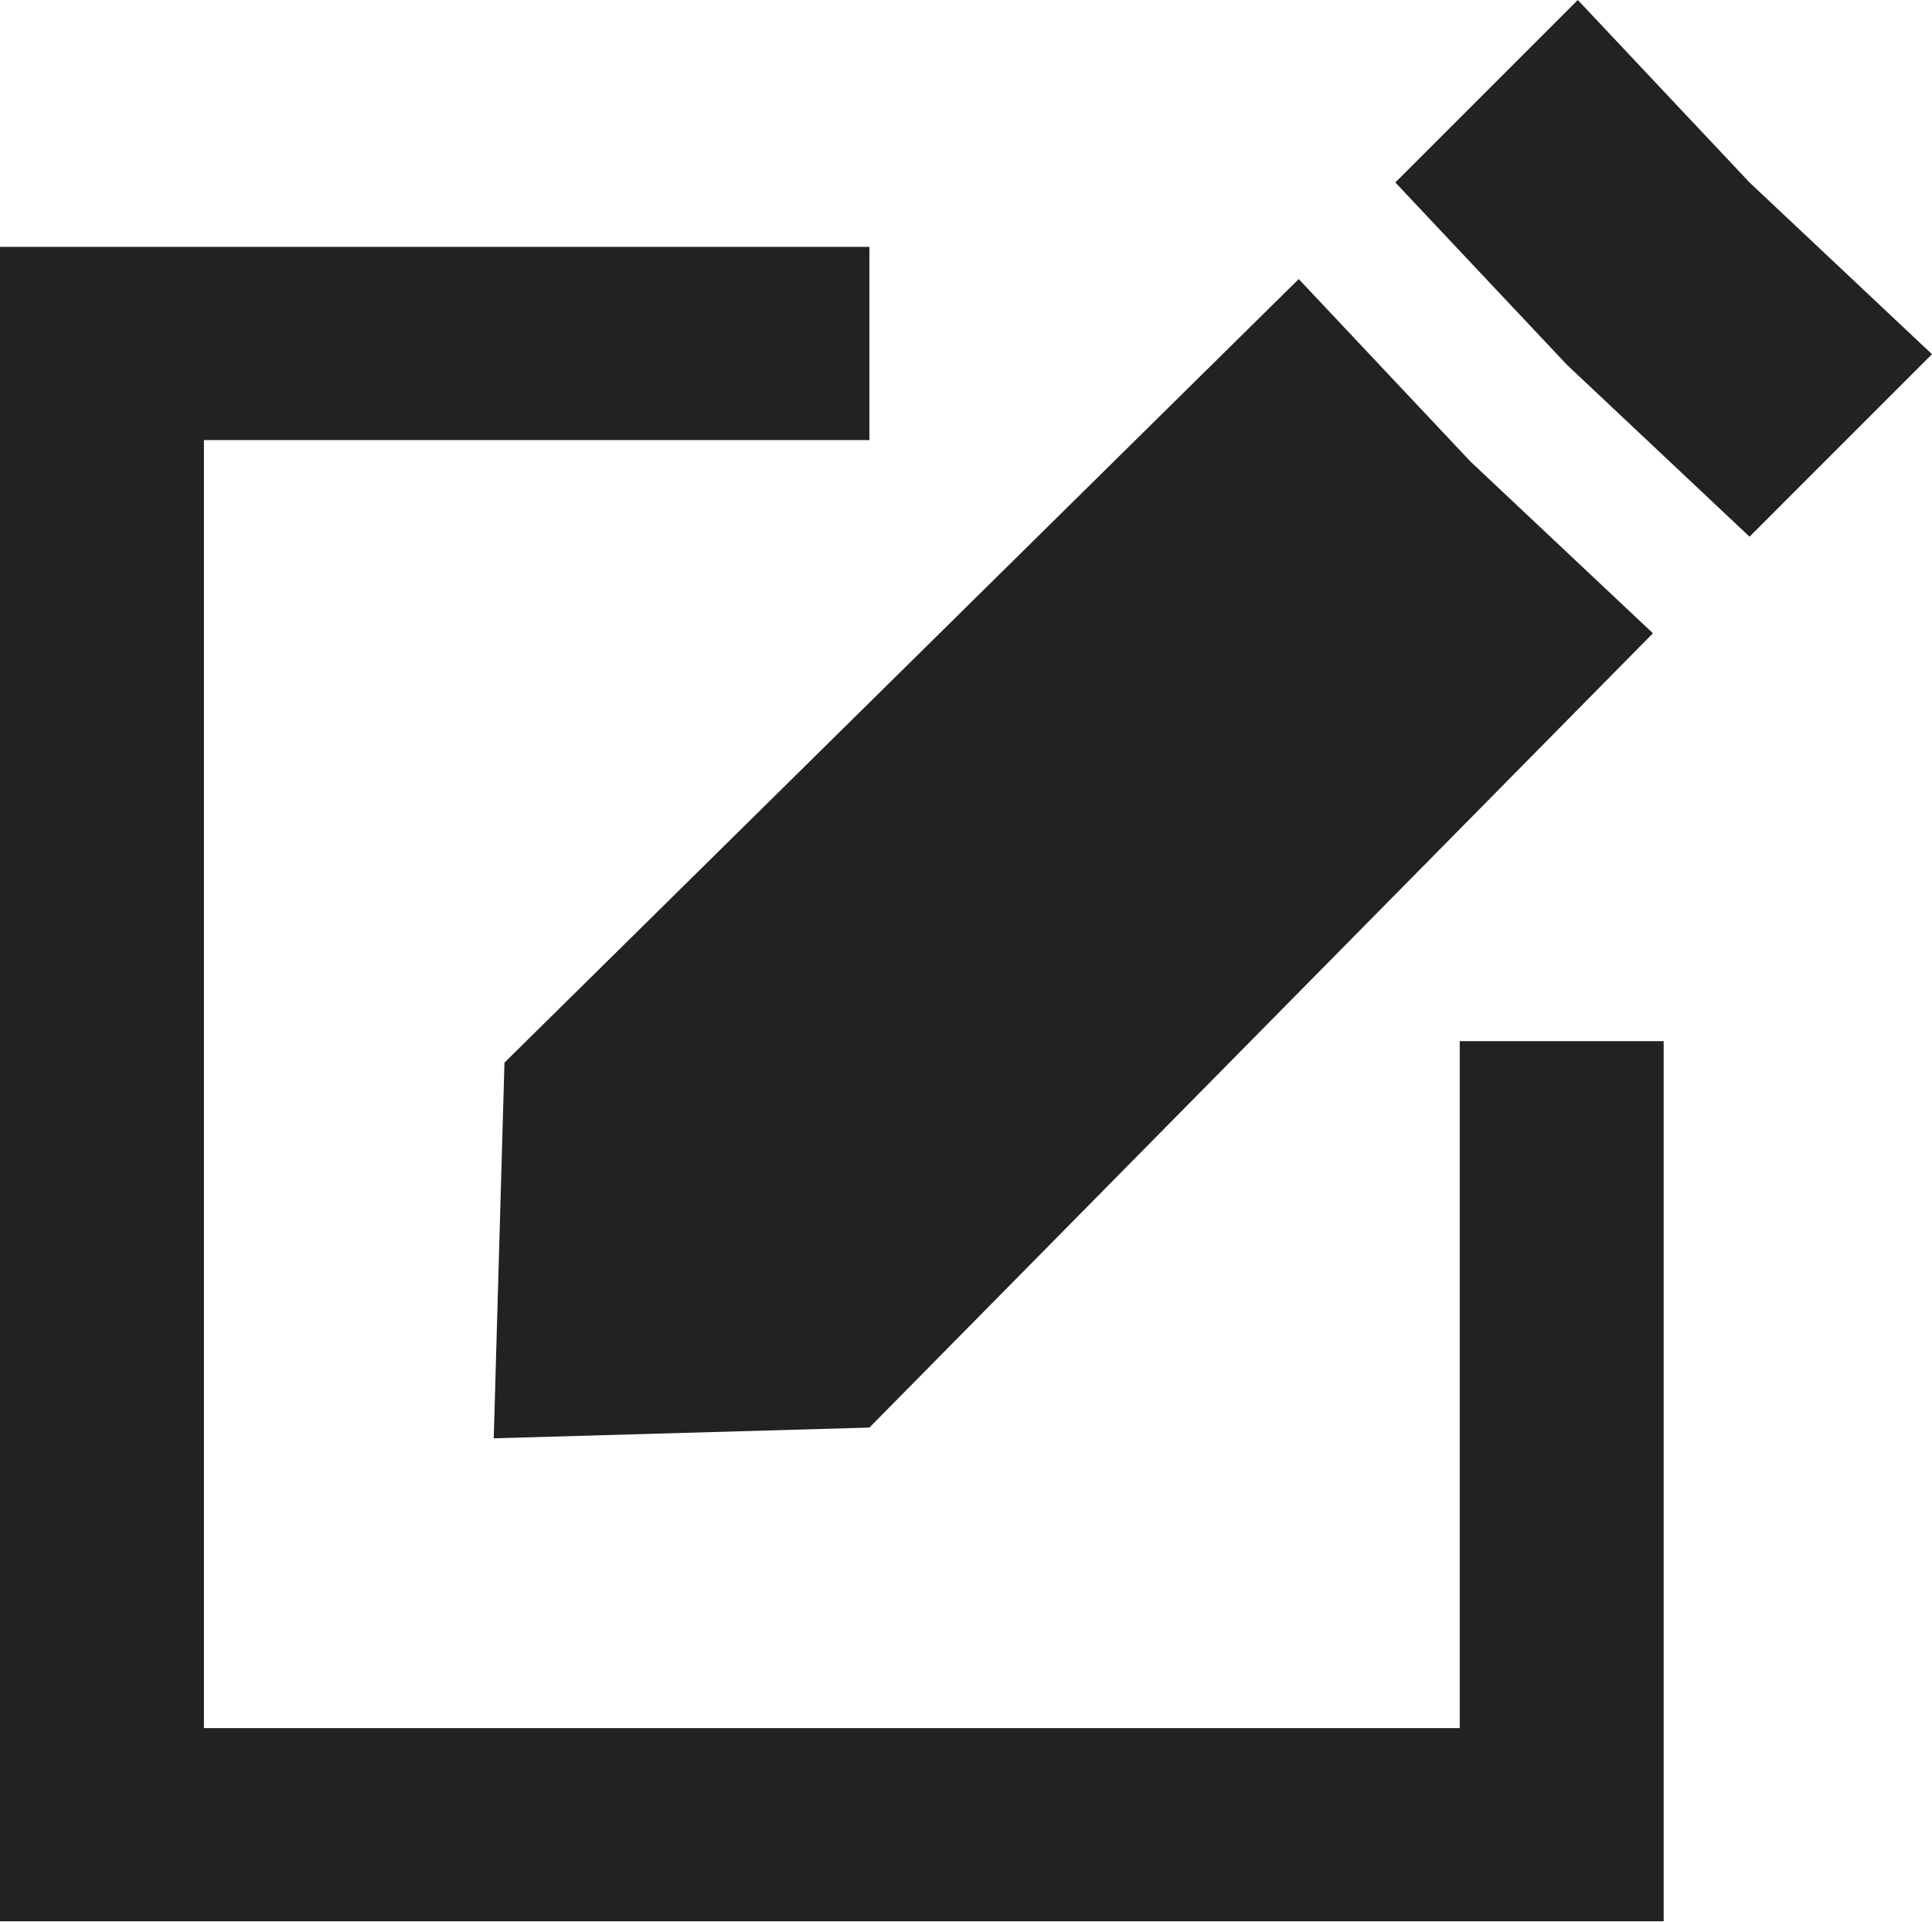
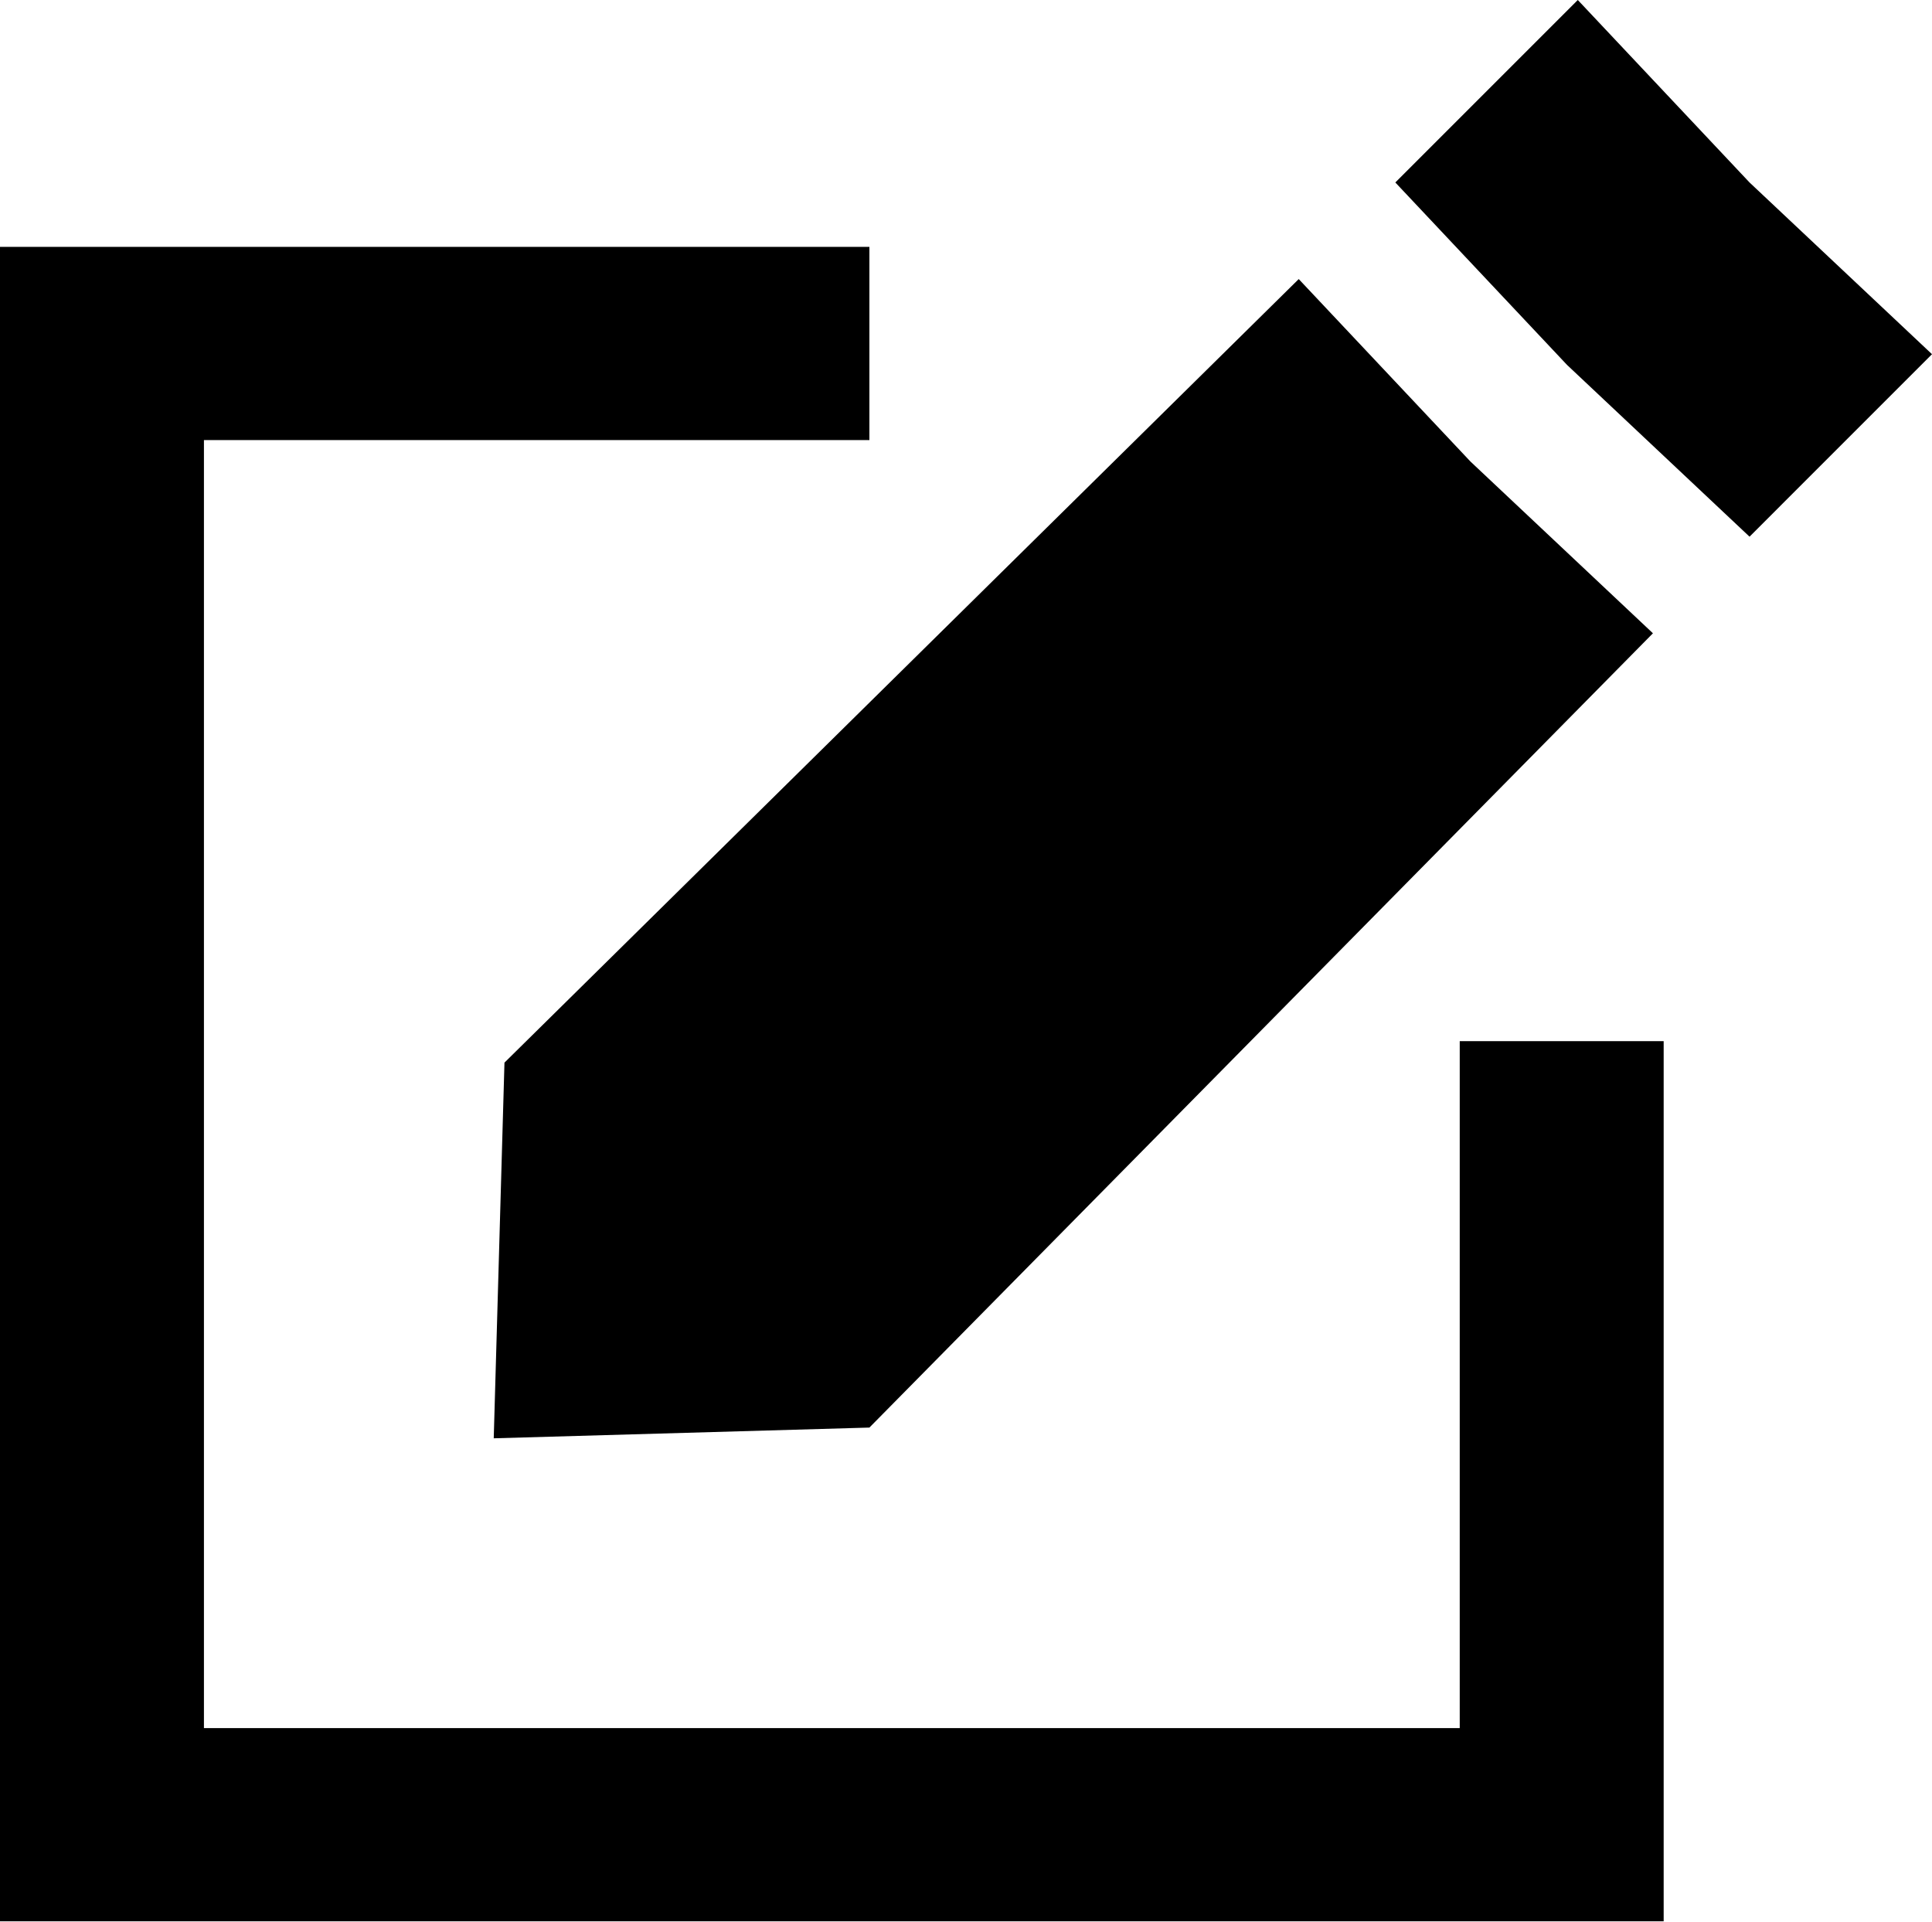
<svg xmlns="http://www.w3.org/2000/svg" version="1.1" id="Layer_1" x="0px" y="0px" viewBox="0 0 18 17.9" style="enable-background:new 0 0 18 17.9;" xml:space="preserve">
  <style type="text/css">
- 	.icon_edit{fill:#222222;}
</style>
  <polygon class="icon_edit" points="15.5,17.9 15.5,9.7 13.6,9.7 13.6,16.1 1.9,16.1 1.9,4.1 8.1,4.1 8.1,2.3 0,2.3 0,17.9 " />
  <polygon class="icon_edit" points="13.7,4.3 15.4,5.9 8.1,13.3 4.6,13.4 4.7,9.9 12.1,2.6 " />
  <polygon class="icon_edit" points="16.3,1.7 18,3.3 16.3,5 14.6,3.4 13,1.7 14.7,0 " />
</svg>
